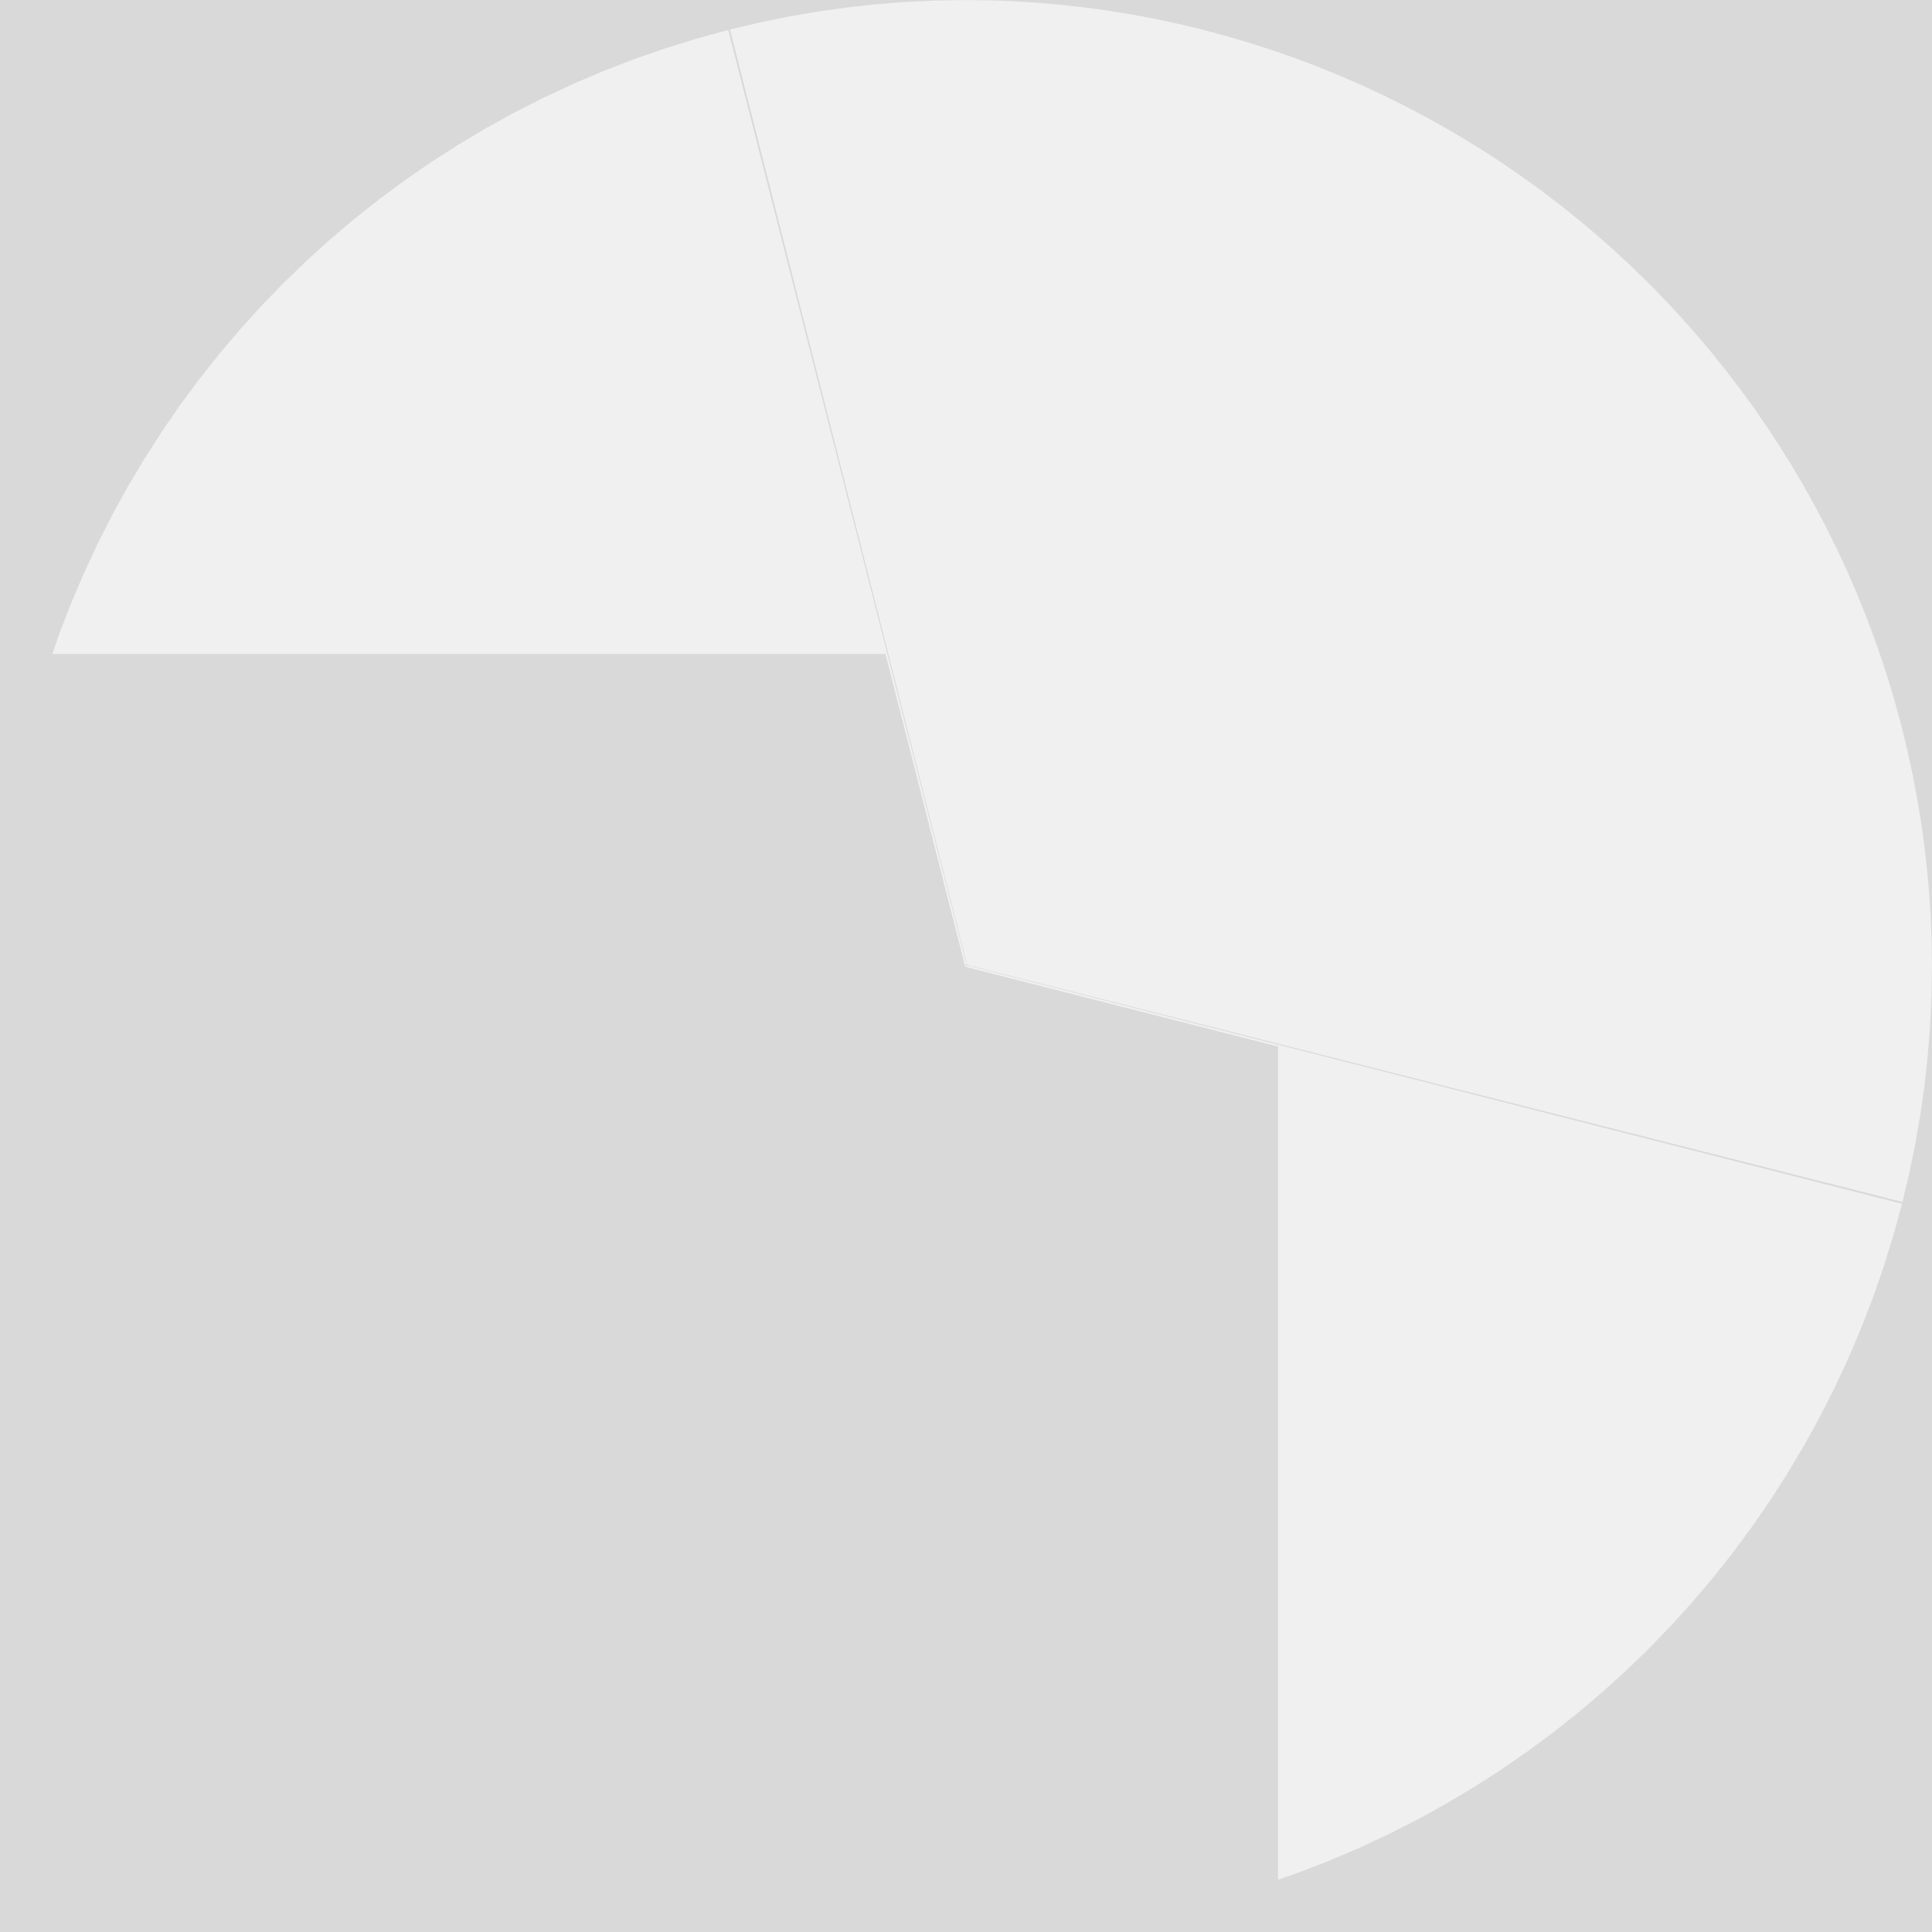
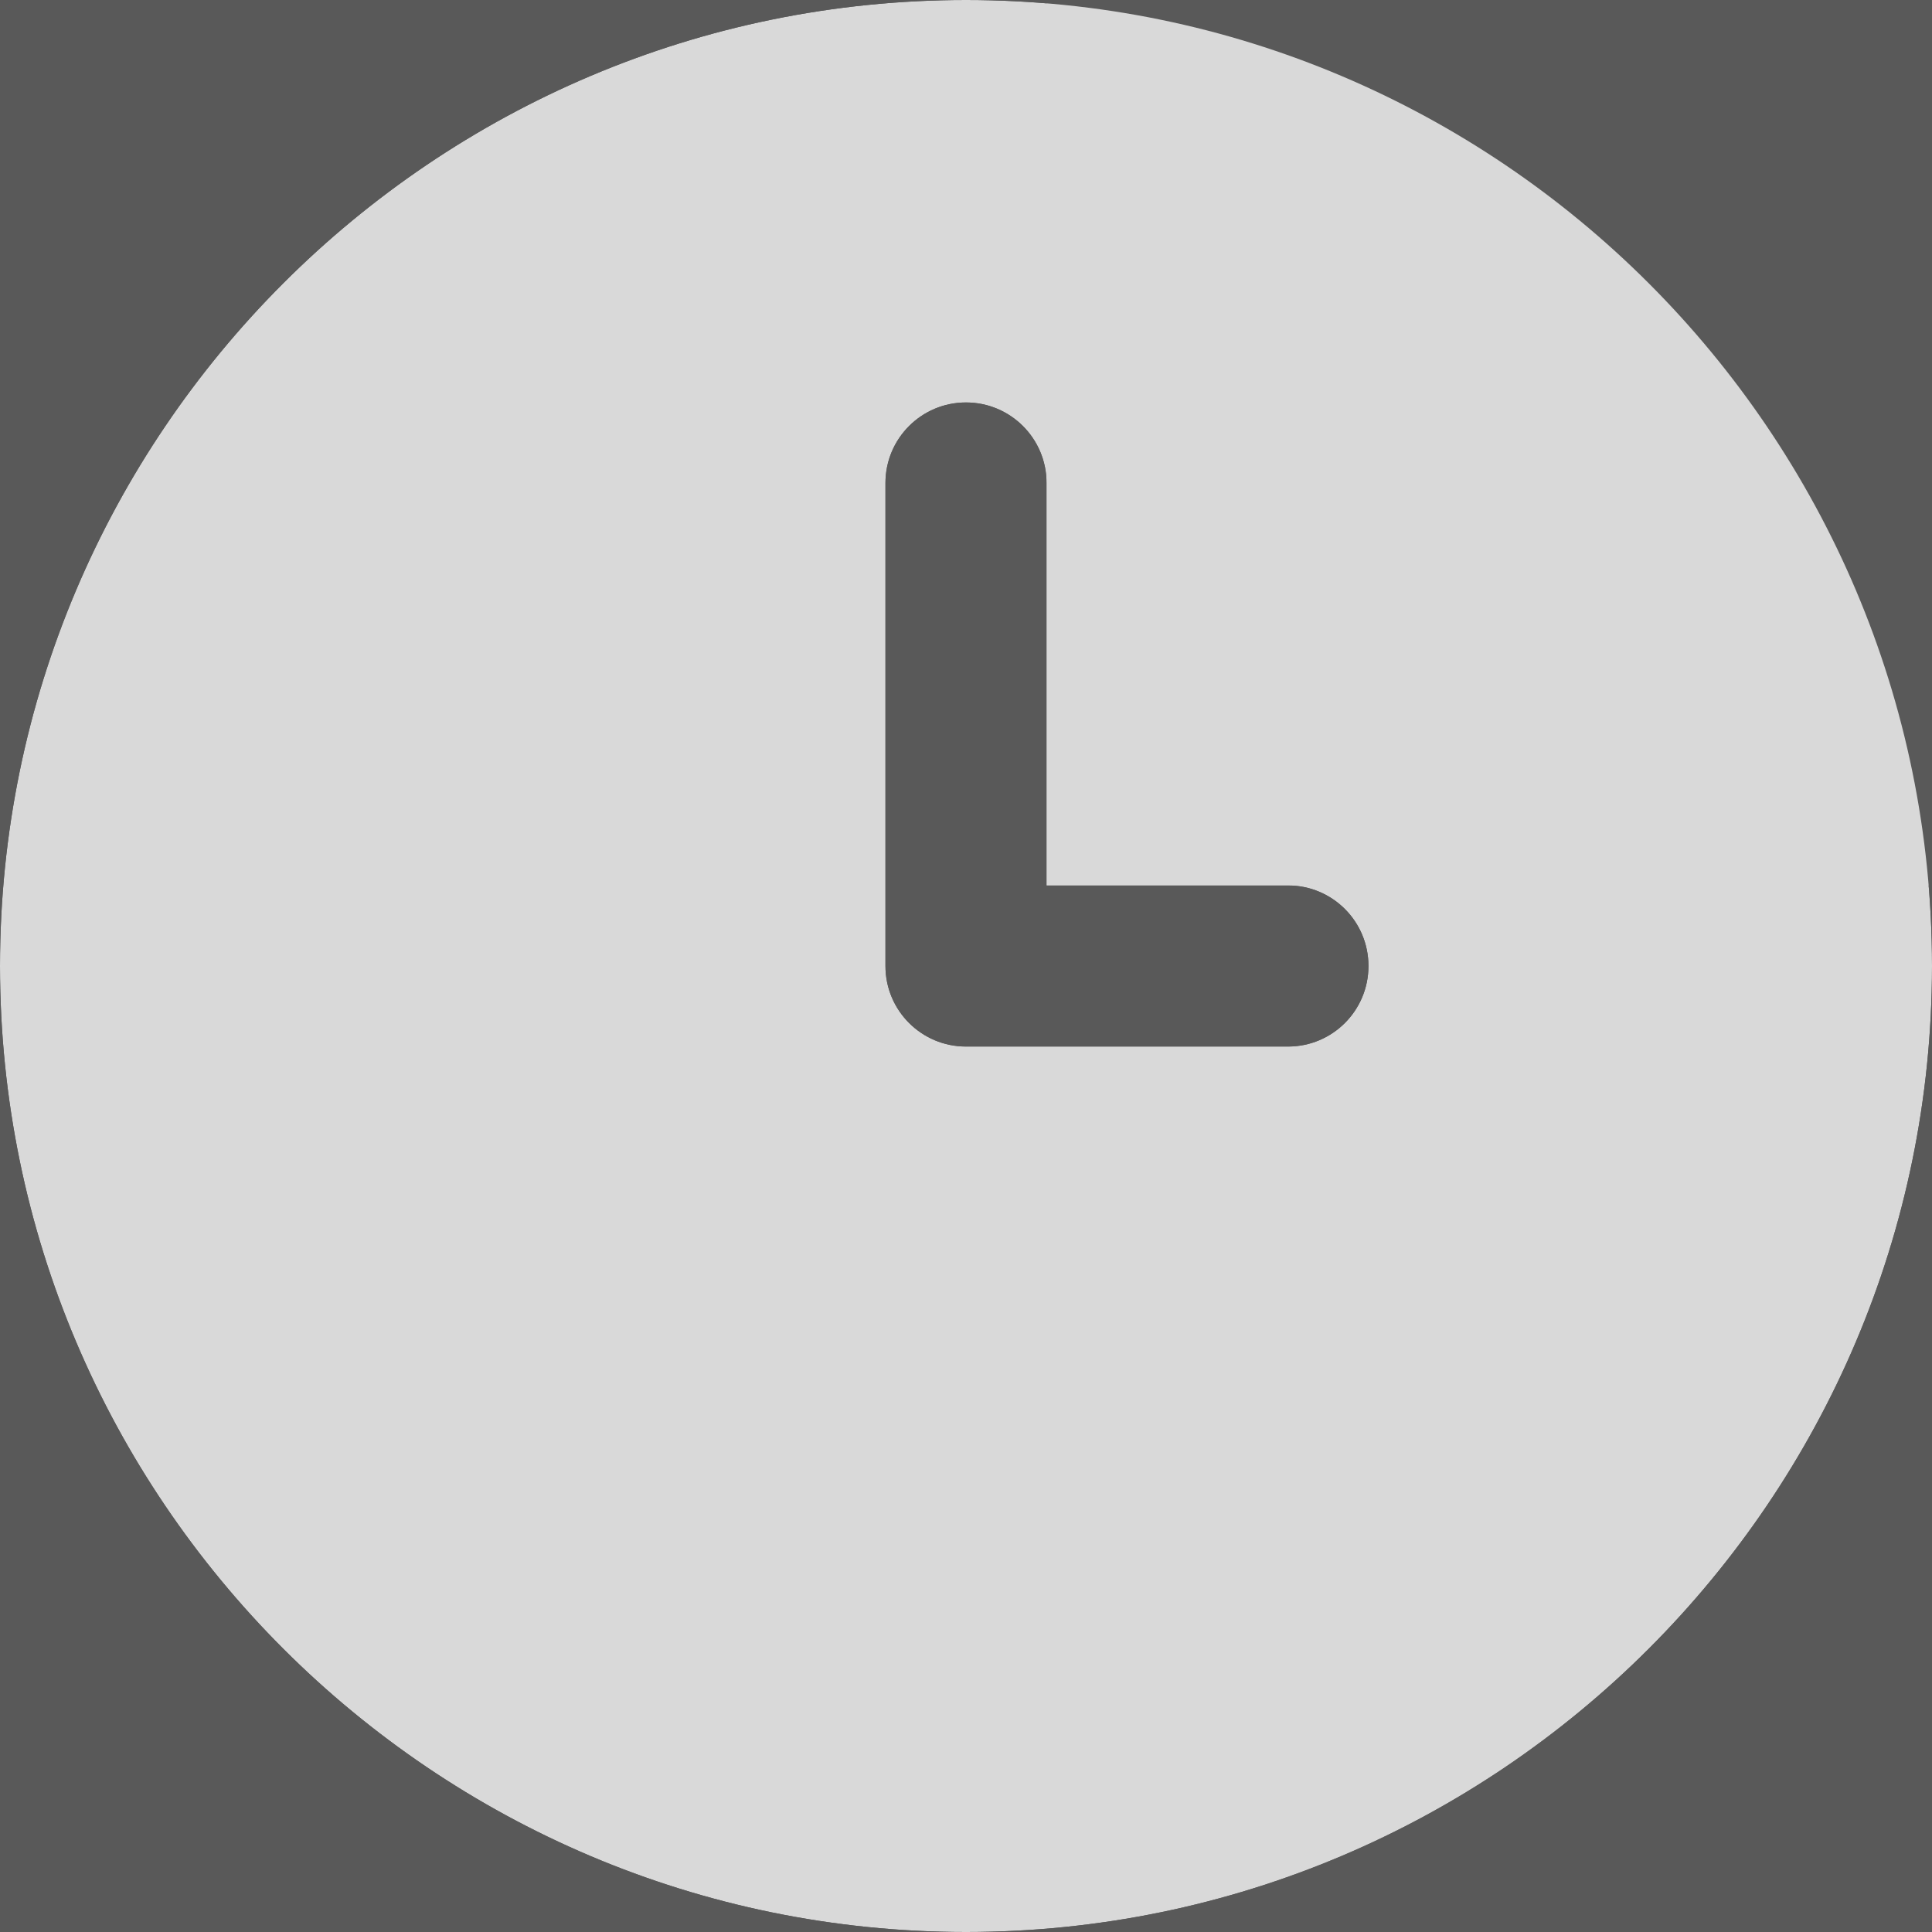
<svg xmlns="http://www.w3.org/2000/svg" width="16" height="16" viewBox="0 0 16 16" fill="none">
-   <g clip-path="url(#clip0_150_5080)">
-     <path d="M7.333 7.333V5.416C6.392 5.656 5.656 6.392 5.416 7.333C5.362 7.546 5.333 7.77 5.333 8C5.333 9.48 6.52 10.667 8 10.667C8.23 10.667 8.454 10.638 8.667 10.584C9.608 10.344 10.344 9.608 10.584 8.667H8.667H8C7.632 8.667 7.333 8.369 7.333 8V7.333Z" fill="#D9D9D9" stroke="#D9D9D9" stroke-width="21.333" />
+   <rect width="16" height="16" fill="#F5F5F5" />
+   <g clip-path="url(#clip0_150_2868)">
+     <rect width="1440" height="2332" transform="translate(-120 -1022)" fill="black" />
+     <g filter="url(#filter0_d_150_2868)">
+       <rect x="-20" y="-66" width="605" height="379" rx="12" fill="#262626" shape-rendering="crispEdges" />
+       <circle cx="8" cy="8" r="12" fill="#595959" />
+       <g clip-path="url(#clip1_150_2868)">
+         <mask id="path-3-inside-1_150_2868" fill="white">
+           <path d="M8 0C3.589 0 0 3.589 0 8C0 12.411 3.589 16 8 16C12.411 16 16 12.411 16 8C16 3.589 12.411 0 8 0ZM10.667 8.667H8C7.632 8.667 7.333 8.369 7.333 8V4C7.333 3.631 7.632 3.333 8 3.333C8.368 3.333 8.667 3.631 8.667 4V7.333H10.667C11.035 7.333 11.333 7.631 11.333 8C11.333 8.369 11.035 8.667 10.667 8.667Z" />
+         </mask>
+         <path d="M8 0C3.589 0 0 3.589 0 8C0 12.411 3.589 16 8 16C12.411 16 16 12.411 16 8C16 3.589 12.411 0 8 0ZM10.667 8.667H8C7.632 8.667 7.333 8.369 7.333 8V4C7.333 3.631 7.632 3.333 8 3.333C8.368 3.333 8.667 3.631 8.667 4V7.333H10.667C11.035 7.333 11.333 7.631 11.333 8C11.333 8.369 11.035 8.667 10.667 8.667Z" fill="#D9D9D9" stroke="#D9D9D9" stroke-width="42.667" mask="url(#path-3-inside-1_150_2868)" />
+       </g>
+     </g>
  </g>
  <defs>
-     <clipPath id="clip0_150_5080">
+     <filter id="filter0_d_150_2868" x="-35" y="-79" width="635" height="409" filterUnits="userSpaceOnUse" color-interpolation-filters="sRGB">
+       <feFlood flood-opacity="0" result="BackgroundImageFix" />
+       <feColorMatrix in="SourceAlpha" type="matrix" values="0 0 0 0 0 0 0 0 0 0 0 0 0 0 0 0 0 0 127 0" result="hardAlpha" />
+       <feOffset dy="2" />
+       <feGaussianBlur stdDeviation="7.5" />
+       <feComposite in2="hardAlpha" operator="out" />
+       <feColorMatrix type="matrix" values="0 0 0 0 0 0 0 0 0 0 0 0 0 0 0 0 0 0 0.1 0" />
+       <feBlend mode="normal" in2="BackgroundImageFix" result="effect1_dropShadow_150_2868" />
+       <feBlend mode="normal" in="SourceGraphic" in2="effect1_dropShadow_150_2868" result="shape" />
+     </filter>
+     <clipPath id="clip0_150_2868">
+       <rect width="1440" height="2332" fill="white" transform="translate(-120 -1022)" />
+     </clipPath>
+     <clipPath id="clip1_150_2868">
      <rect width="16" height="16" fill="white" />
    </clipPath>
  </defs>
</svg>
